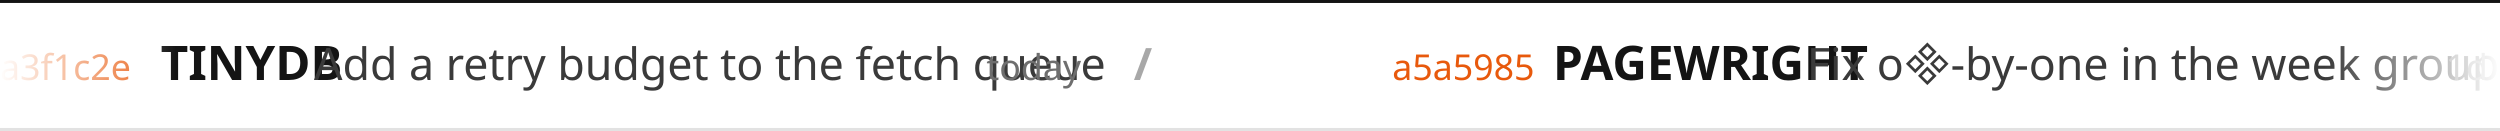
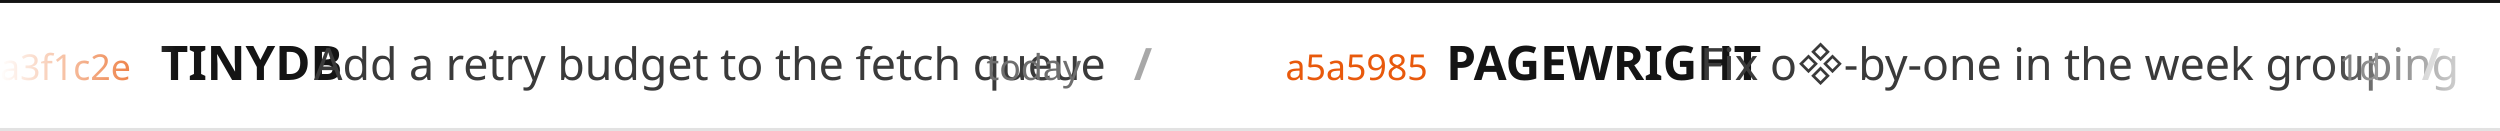
<svg xmlns="http://www.w3.org/2000/svg" width="840" height="44" viewBox="0 0 840 44" role="img">
  <defs>
    <style>@font-face{font-family:"Geist Mono";src:url(data:font/woff;sha256=52be51e0f6d29d6f7568c680aaa45bedfb1b4b5441db1b30a0640d3dbba27604);font-weight:400;font-style:normal}@font-face{font-family:"Archivo ExtraCondensed";src:url(data:font/woff;sha256=97c20fd9b8b8cdb1228c6060d7ce567287bb9ea8002ab96c99400bc91b7a4e1f);font-weight:700;font-style:normal}@font-face{font-family:"Archivo SemiCondensed";src:url(data:font/woff;sha256=8f89727b2a3a5c2ac8909281f23d2ac81d7c4ca01aedfc857b49462cdd31b453);font-weight:400;font-style:normal}</style>
    <clipPath id="id0">
-       <rect width="467.8" height="44" />
+       <rect width="431.919" height="44" />
    </clipPath>
    <clipPath id="id1">
-       <rect width="485.6" height="44" />
+       <rect width="454.386" height="44" />
    </clipPath>
    <linearGradient id="id2" x1="0" y1="0" x2="1" y2="0">
      <stop offset="0" stop-color="#ffffff" />
      <stop offset="1" stop-color="#ffffff" stop-opacity="0" />
    </linearGradient>
    <linearGradient id="id3" x1="0" y1="0" x2="1" y2="0">
      <stop offset="0" stop-color="#ffffff" stop-opacity="0" />
      <stop offset="1" stop-color="#ffffff" />
    </linearGradient>
  </defs>
  <g>
    <rect x="0" y="0" width="840" height="1" fill="#141414" />
    <g>
      <g>
        <g>
          <g>
            <g>
              <g>
                <g transform="translate(0 0)">
                  <g>
                    <g>
                      <g>
                        <g>
                          <g clip-path="url(#id0)">
                            <g>
                              <g>
                                <text xml:space="preserve" text-rendering="geometricPrecision" font-family="'Geist Mono'" font-weight="400" font-size="12" fill="#e8590c">
                                  <tspan x="0 7.2 14.4 21.6 28.8 36 43.2" y="26.878">a3f1c2e</tspan>
                                </text>
                                <rect x="50.4" y="0" width="3.6" height="1" fill="none" />
                                <text xml:space="preserve" text-rendering="geometricPrecision" font-family="'Archivo ExtraCondensed'" font-weight="700" font-size="16" fill="#141414">
                                  <tspan x="54 61.104 64.736 72.752 80.416 88.384" y="26.878">TINYDB</tspan>
                                </text>
                                <rect x="95.904" y="0" width="9.6" height="1" fill="none" />
                                <text xml:space="preserve" text-rendering="geometricPrecision" font-family="'Archivo SemiCondensed'" font-weight="400" font-size="15" fill="#3a3a3a">
                                  <tspan x="105.504 114.504 122.109 129.714 132.459 139.854 142.599 146.934 154.344 158.334 162.789 169.374 172.119 179.724 187.254 194.859 202.224 209.634 213.624 216.369 220.359 227.994 230.739 234.729 242.259 249.669 252.414 256.239 263.649 267.639 274.659 282.189 284.934 292.539 300.069 307.479 315.009" y="26.878">Add a retry budget to the fetch queue</tspan>
                                </text>
                                <rect x="322.419" y="0" width="9" height="1" fill="none" />
                                <text xml:space="preserve" text-rendering="geometricPrecision" font-family="'Geist Mono'" font-weight="400" font-size="12" fill="#6e6e6e">
                                  <tspan x="331.419 338.619 345.819 353.019 360.219" y="26.878">today</tspan>
                                </text>
                                <rect x="367.419" y="0" width="13.5" height="1" fill="none" />
                                <text xml:space="preserve" text-rendering="geometricPrecision" font-family="'Archivo ExtraCondensed'" font-weight="700" font-size="15" fill="#a8a8a8">
                                  <tspan x="380.919" y="26.878">/</tspan>
                                </text>
                              </g>
                            </g>
                          </g>
                        </g>
                        <g>
-                           <g transform="translate(467.8 0)" clip-path="url(#id1)">
-                             <g transform="translate(-467.8 0)">
-                               <g transform="translate(467.8 0)">
+                           <g transform="translate(431.919 0)" clip-path="url(#id1)">
+                             <g transform="translate(-431.919 0)">
+                               <g transform="translate(431.919 0)">
                                <text xml:space="preserve" text-rendering="geometricPrecision" font-family="'Geist Mono'" font-weight="400" font-size="12" fill="#e8590c">
                                  <tspan x="0 7.2 14.4 21.6 28.8 36 43.2" y="26.878">a5a5985</tspan>
                                </text>
                                <rect x="50.4" y="0" width="3.6" height="1" fill="none" />
                                <text xml:space="preserve" text-rendering="geometricPrecision" font-family="'Archivo ExtraCondensed'" font-weight="700" font-size="16" fill="#141414">
                                  <tspan x="54 60.912 68.432 76.8 83.92 94.832 102.64 106.272 114.64 122.592" y="26.878">PAGEWRIGHT</tspan>
                                </text>
                                <rect x="129.696" y="0" width="9.6" height="1" fill="none" />
                                <text xml:space="preserve" text-rendering="geometricPrecision" font-family="'Archivo SemiCondensed'" font-weight="400" font-size="15" aria-label="Fix off-by-one in the week grouping" fill="#3a3a3a">
                                  <tspan x="139.296 147.336 150.471 157.326 160.071 167.706 175.026 179.556 187.131 193.716 198.246 205.881 213.411 220.821 223.566 226.701 234.231 236.976 240.966 248.496 255.906 258.651 268.341 275.751 283.161 289.641 292.386 299.751 304.086 311.721 319.251 326.856 329.991 337.521" y="26.878">Fix o-by-one in the week grouping</tspan>
                                </text>
                                <rect x="344.886" y="0" width="9" height="1" fill="none" />
                                <text xml:space="preserve" text-rendering="geometricPrecision" font-family="'Geist Mono'" font-weight="400" font-size="12" fill="#6e6e6e">
                                  <tspan x="353.886 361.086" y="26.878">1d</tspan>
                                </text>
                                <rect x="368.286" y="0" width="13.5" height="1" fill="none" />
                                <text xml:space="preserve" text-rendering="geometricPrecision" font-family="'Archivo ExtraCondensed'" font-weight="700" font-size="15" fill="#a8a8a8">
                                  <tspan x="381.786" y="26.878">/</tspan>
                                </text>
                              </g>
                            </g>
                          </g>
                        </g>
                        <g />
                        <g />
                        <g />
                        <g />
                      </g>
                    </g>
                    <g>
-                       <g transform="translate(3003.1 0)">
+                       <g transform="translate(2831.395 0)">
                        <g />
                        <g />
                        <g />
                        <g />
                        <g />
                        <g />
                      </g>
                    </g>
                  </g>
                </g>
              </g>
            </g>
          </g>
        </g>
      </g>
    </g>
    <rect x="0" y="1" width="59" height="42" fill="url(#id2)" />
    <rect x="781" y="1" width="59" height="42" fill="url(#id3)" />
    <rect x="0" y="43" width="840" height="1" fill="#e2e2e2" />
  </g>
</svg>
